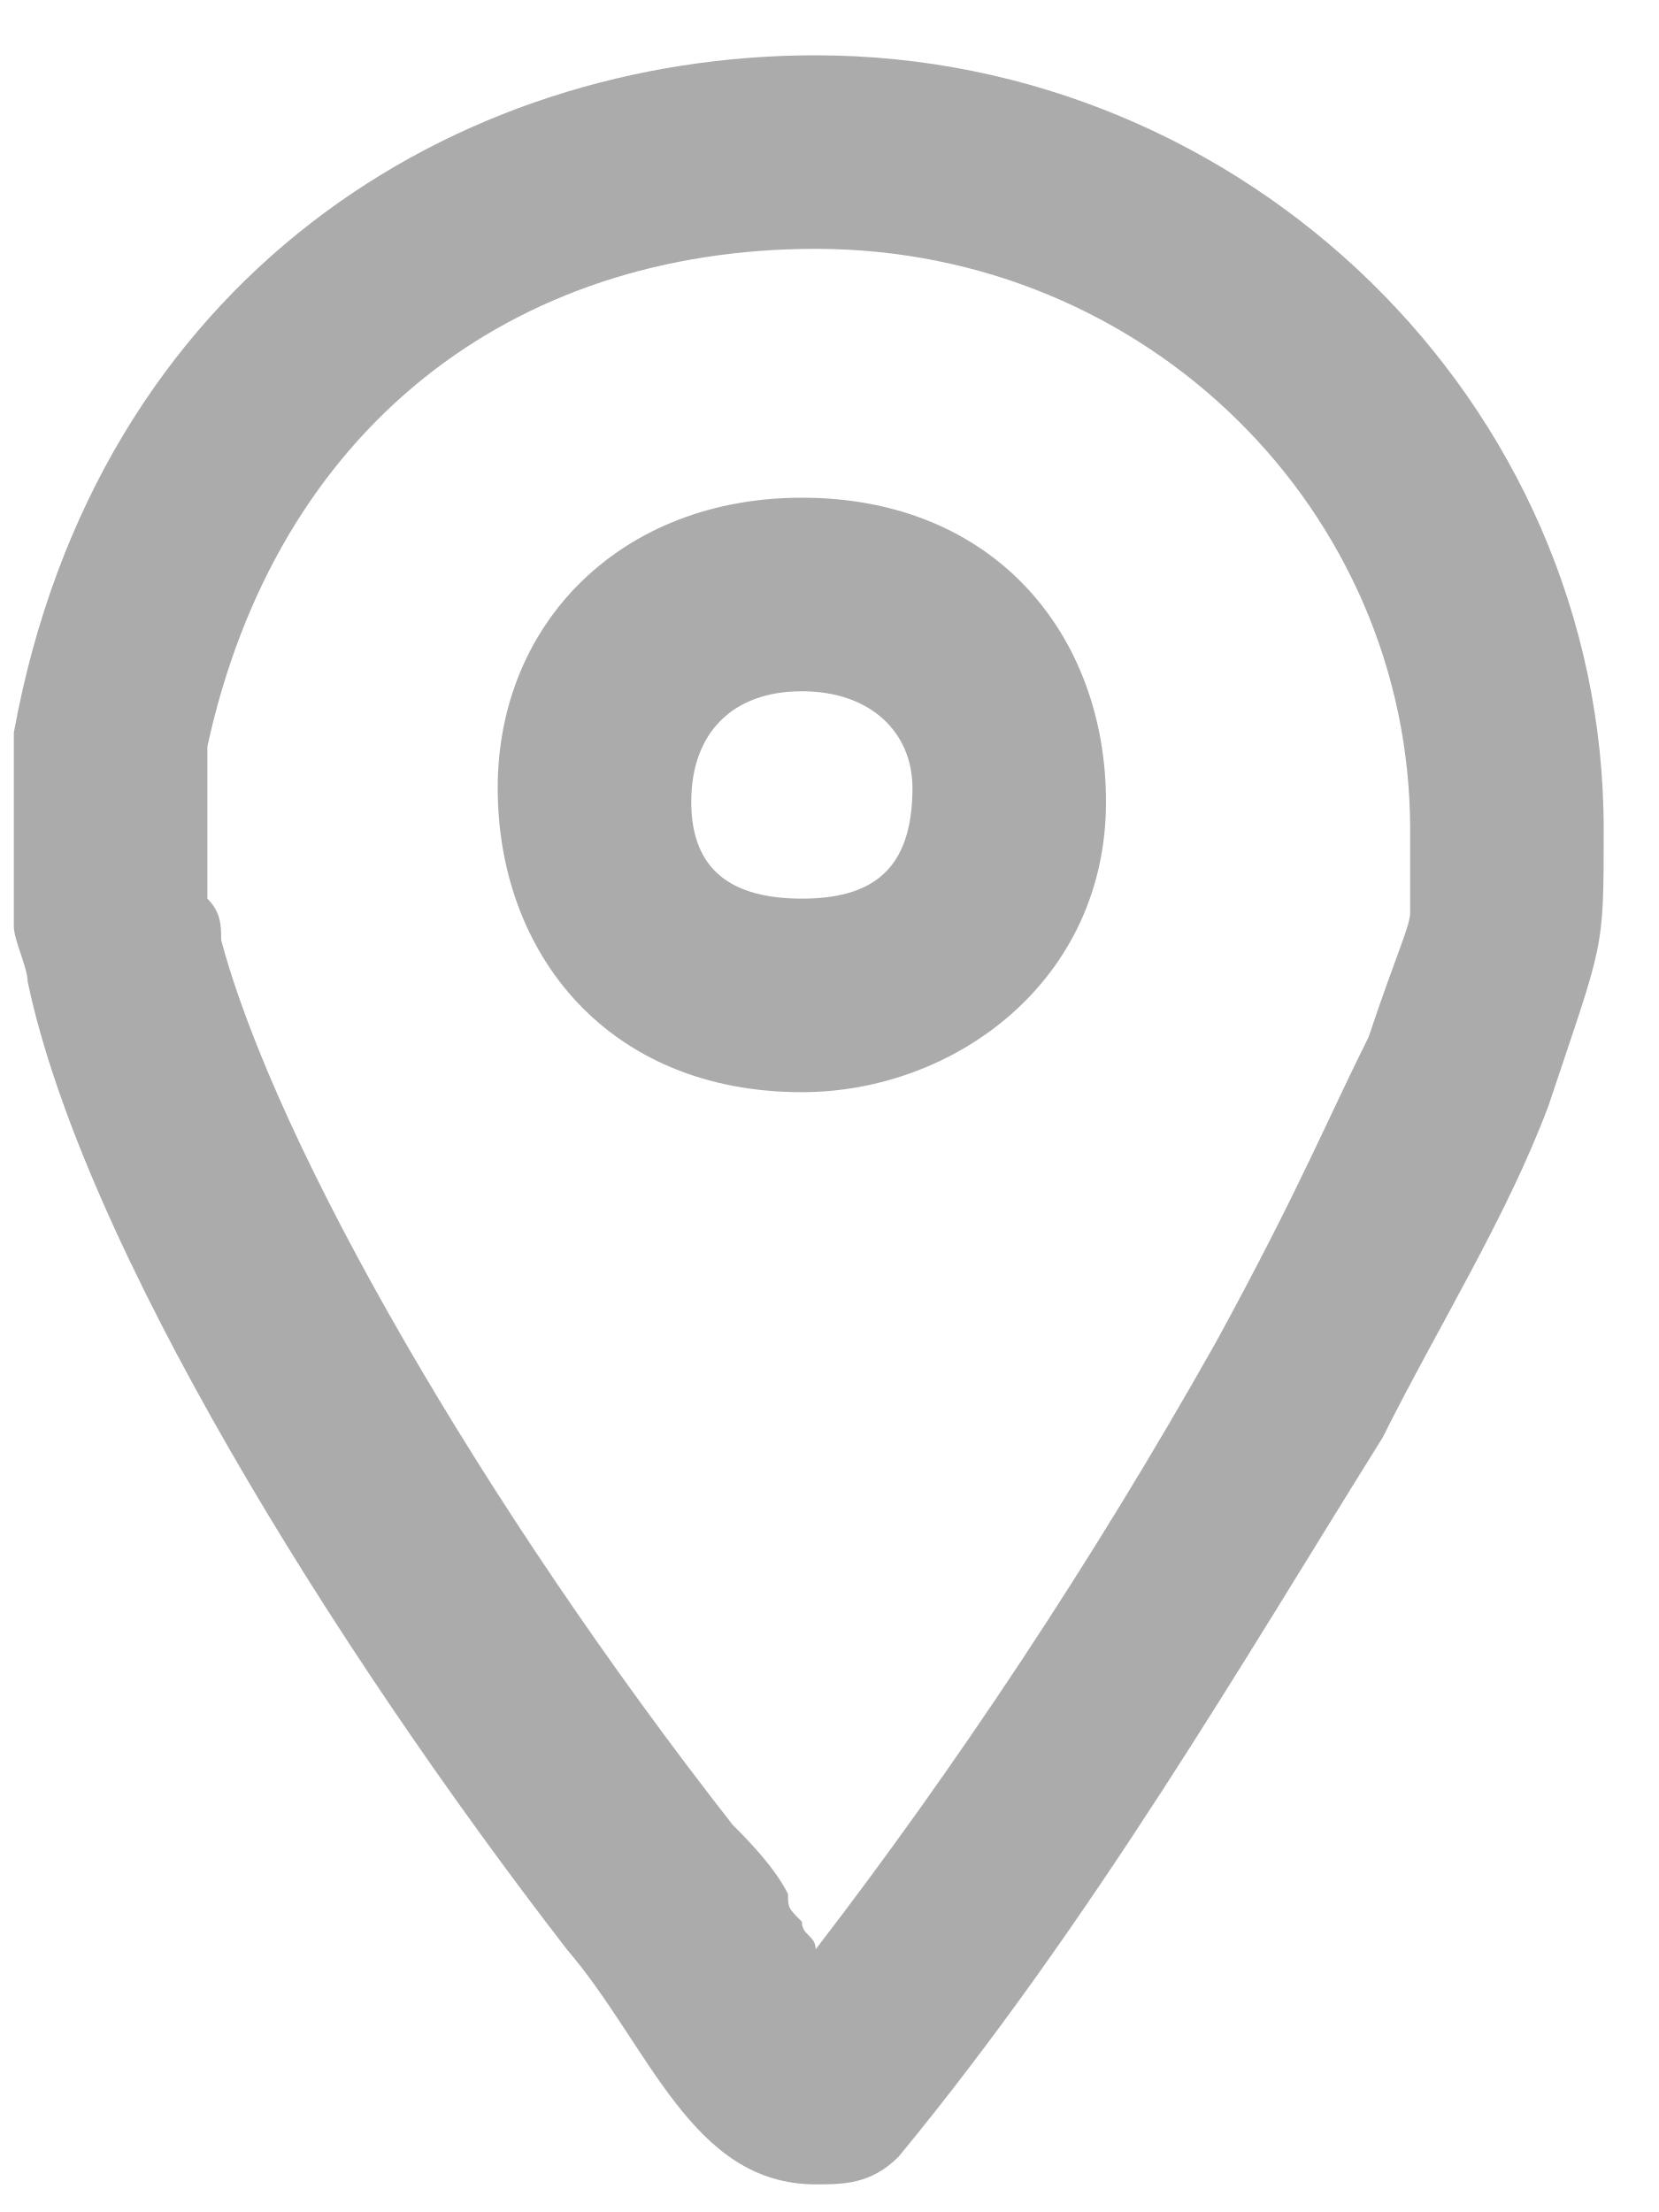
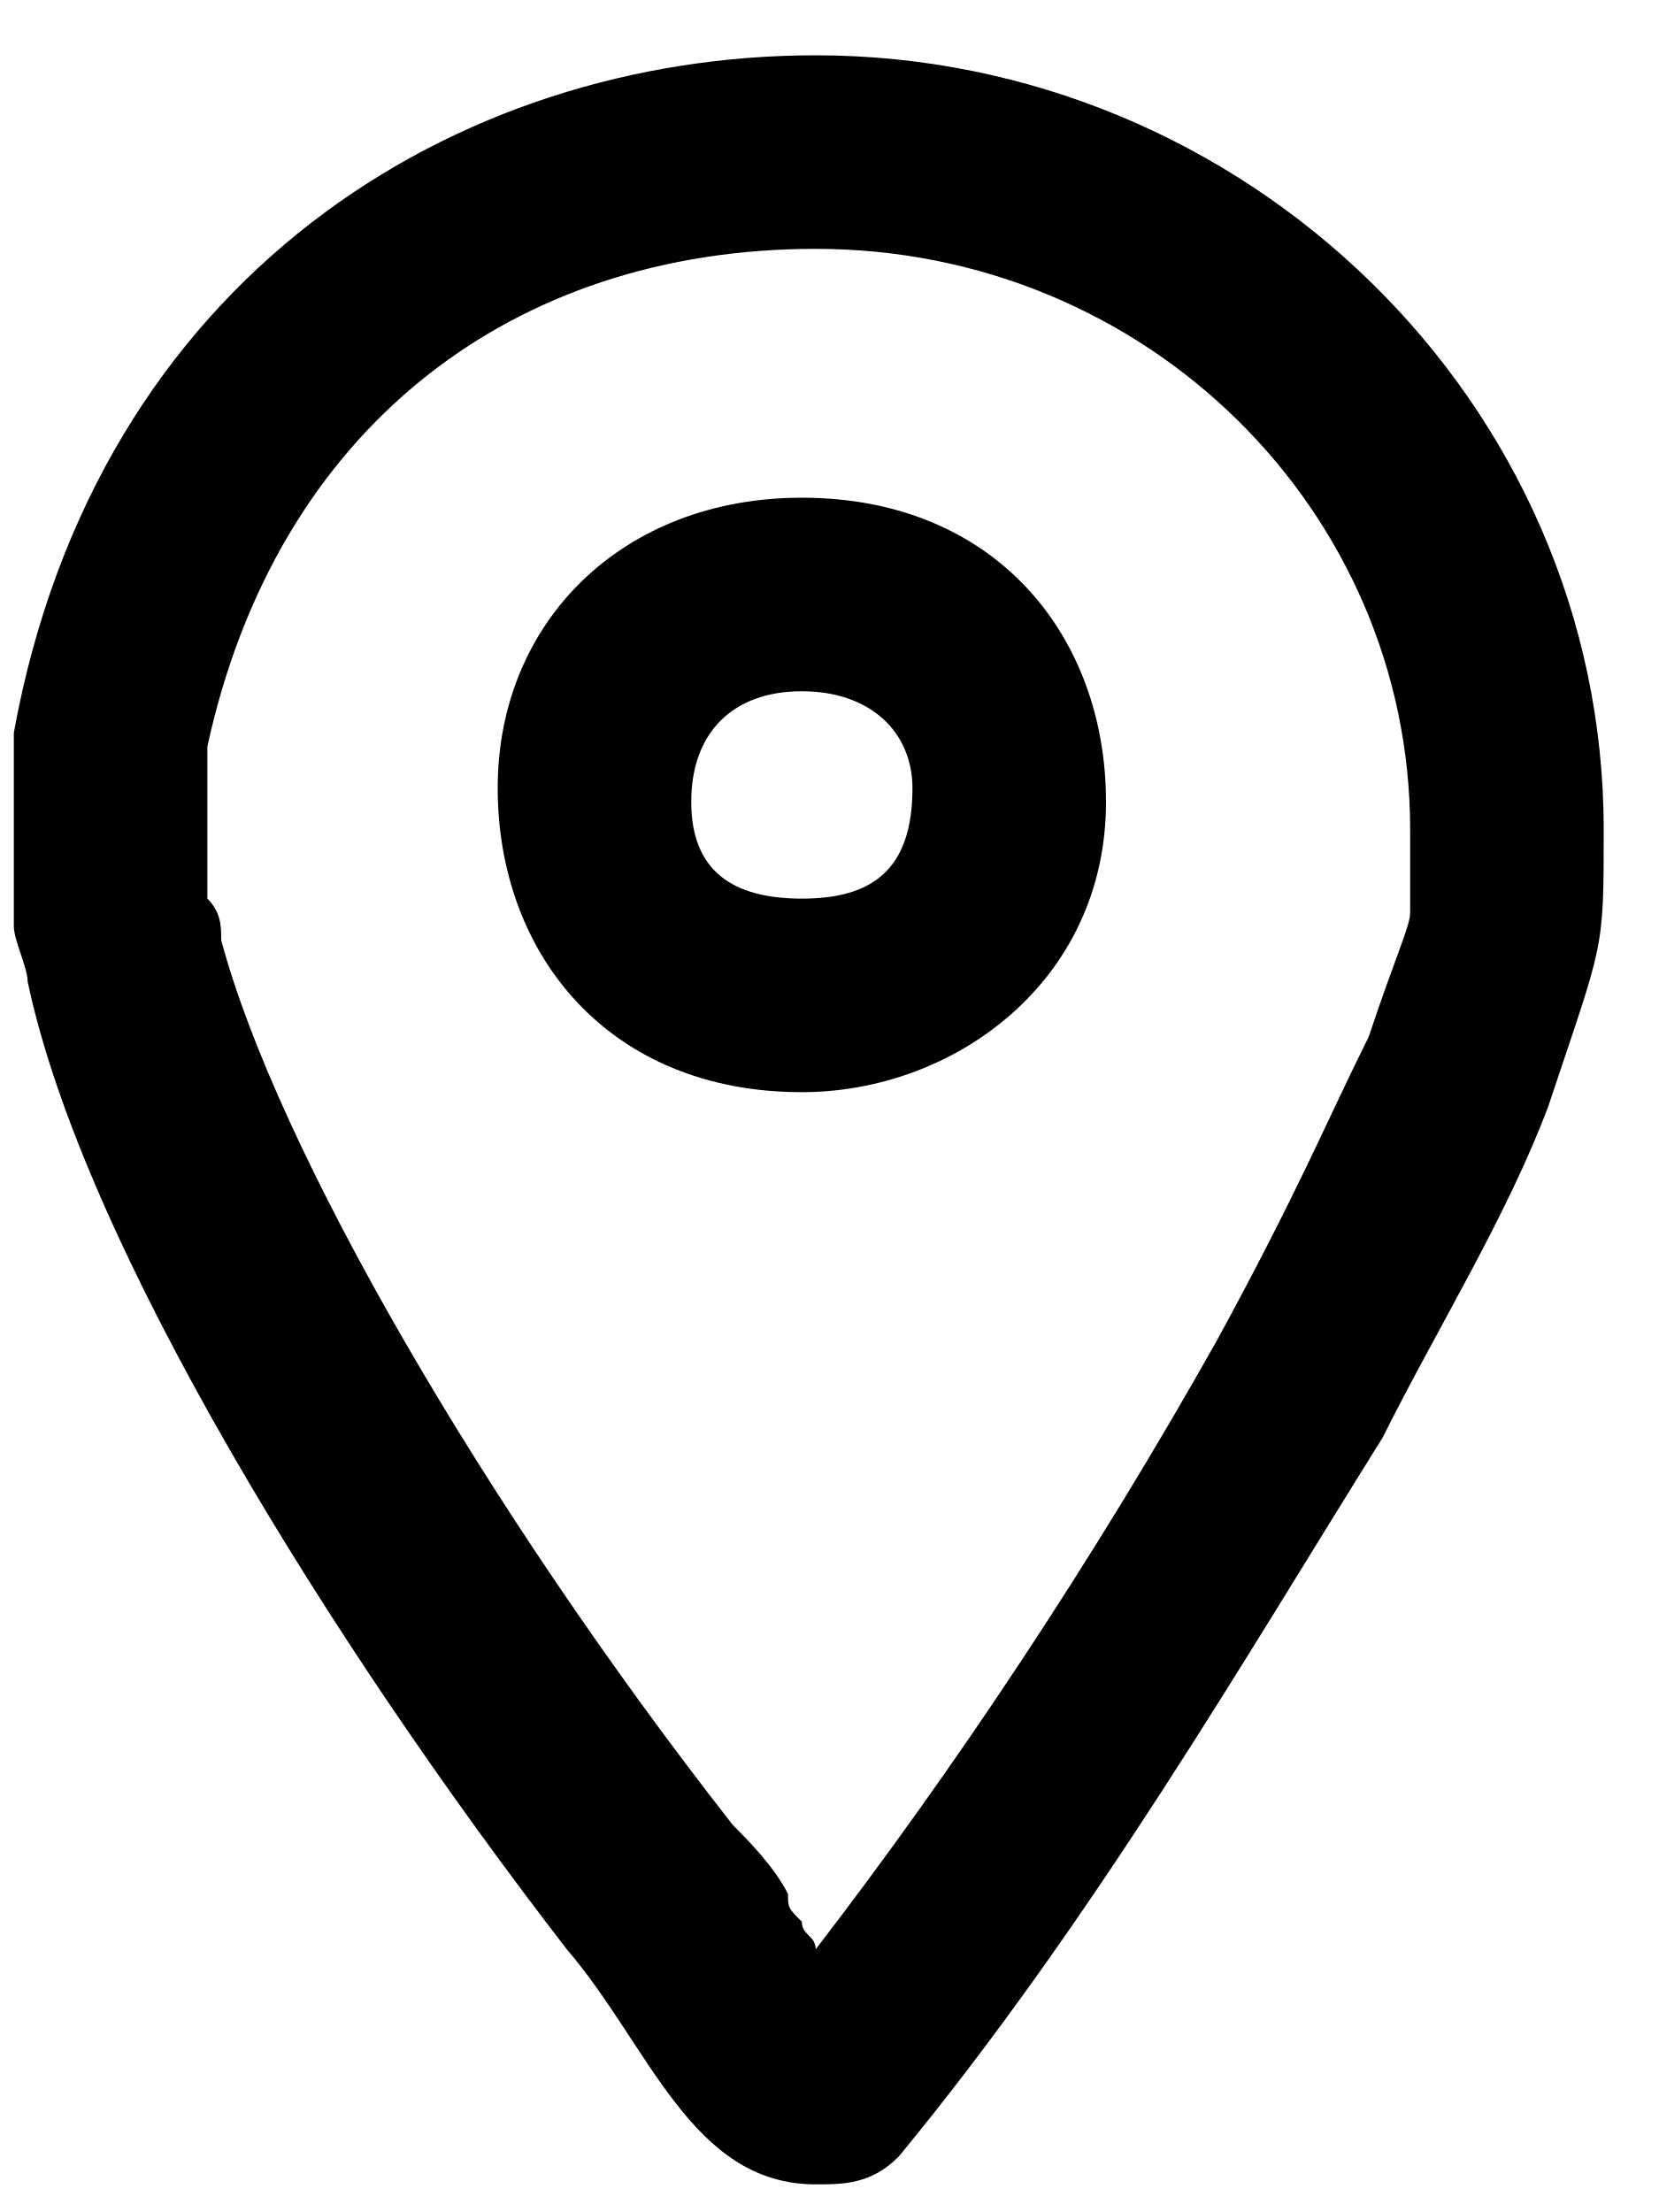
<svg xmlns="http://www.w3.org/2000/svg" version="1.1" id="Слой_1" x="0px" y="0px" viewBox="0 0 12 16" enable-background="new 0 0 12 16" xml:space="preserve">
  <g>
    <path fill="none" d="M10.2,6c0-2.3-1.9-4.2-4.3-4.2C3.7,1.8,2,3.1,1.5,5.4v1.1c0,0,0,0,0,0.2c0-0.1,0-0.1,0-0.1   c0,0.1,0.1,0.2,0.1,0.3c0.4,1.5,1.9,4,3.6,6.3c0.1,0.2,0.2,0.3,0.4,0.5c0.1,0.1,0.1,0.1,0.1,0.2c0,0.1,0.1,0.1,0.1,0.2   c1-1.2,2-2.7,2.9-4.4c0.6-1.1,0.9-1.6,1.1-2.2c0.3-0.7,0.3-0.8,0.3-0.9c0-0.1,0-0.1,0-0.4C10.2,6.1,10.2,6.1,10.2,6z M1.5,6.5   C1.5,6.5,1.5,6.5,1.5,6.5C1.5,6.5,1.5,6.5,1.5,6.5z M5.8,7.9c-1.4,0-2.2-1-2.2-2.2c0-1.2,0.9-2.1,2.2-2.1c1.4,0,2.2,1,2.2,2.1   C8,7.1,6.9,7.9,5.8,7.9z" />
    <path fill="none" d="M5.8,5C5.3,5,5,5.3,5,5.8c0,0.5,0.2,0.8,0.8,0.8c0.5,0,0.8-0.3,0.8-0.8C6.6,5.3,6.3,5,5.8,5z" />
    <line fill="none" stroke="#000000" stroke-width="0" stroke-linecap="round" stroke-linejoin="round" x1="1.5" y1="6.5" x2="1.5" y2="6.5" />
-     <path fill="#ababab" d="M5.8,3.6c-1.3,0-2.2,0.9-2.2,2.1c0,1.2,0.8,2.2,2.2,2.2C6.9,7.9,8,7.1,8,5.8C8,4.6,7.2,3.6,5.8,3.6z M5.8,6.5   C5.3,6.5,5,6.3,5,5.8C5,5.3,5.3,5,5.8,5c0.5,0,0.8,0.3,0.8,0.7C6.6,6.3,6.3,6.5,5.8,6.5z" />
-     <path fill="#ababab" d="M11.6,6c0-3.1-2.6-5.6-5.7-5.6C3.3,0.4,0.7,2,0.1,5.3v1.4c0,0.1,0.1,0.3,0.1,0.4c0.4,1.9,2.2,4.8,3.9,7   c0.6,0.7,0.9,1.7,1.8,1.7c0.2,0,0.4,0,0.6-0.2C7.9,13.9,9,12,10,10.4c0.4-0.8,0.9-1.6,1.2-2.4C11.6,6.8,11.6,6.9,11.6,6z M10.2,6.6   c0,0.1-0.1,0.3-0.3,0.9C9.6,8.1,9.4,8.6,8.8,9.7c-0.9,1.6-1.9,3.1-2.9,4.4c0-0.1-0.1-0.1-0.1-0.2c-0.1-0.1-0.1-0.1-0.1-0.2   c-0.1-0.2-0.3-0.4-0.4-0.5C3.5,10.9,2,8.3,1.6,6.8c0-0.1,0-0.2-0.1-0.3c0,0,0,0,0,0.1c0-0.1,0-0.2,0-0.2V5.4C2,3.1,3.7,1.8,5.9,1.8   c2.4,0,4.3,1.9,4.3,4.2c0,0.1,0,0.1,0,0.2C10.2,6.5,10.2,6.5,10.2,6.6z" />
+     <path d="M5.8,3.6c-1.3,0-2.2,0.9-2.2,2.1c0,1.2,0.8,2.2,2.2,2.2C6.9,7.9,8,7.1,8,5.8C8,4.6,7.2,3.6,5.8,3.6z M5.8,6.5   C5.3,6.5,5,6.3,5,5.8C5,5.3,5.3,5,5.8,5c0.5,0,0.8,0.3,0.8,0.7C6.6,6.3,6.3,6.5,5.8,6.5z" />
+     <path d="M11.6,6c0-3.1-2.6-5.6-5.7-5.6C3.3,0.4,0.7,2,0.1,5.3v1.4c0,0.1,0.1,0.3,0.1,0.4c0.4,1.9,2.2,4.8,3.9,7   c0.6,0.7,0.9,1.7,1.8,1.7c0.2,0,0.4,0,0.6-0.2C7.9,13.9,9,12,10,10.4c0.4-0.8,0.9-1.6,1.2-2.4C11.6,6.8,11.6,6.9,11.6,6z M10.2,6.6   c0,0.1-0.1,0.3-0.3,0.9C9.6,8.1,9.4,8.6,8.8,9.7c-0.9,1.6-1.9,3.1-2.9,4.4c0-0.1-0.1-0.1-0.1-0.2c-0.1-0.1-0.1-0.1-0.1-0.2   c-0.1-0.2-0.3-0.4-0.4-0.5C3.5,10.9,2,8.3,1.6,6.8c0-0.1,0-0.2-0.1-0.3c0,0,0,0,0,0.1c0-0.1,0-0.2,0-0.2V5.4C2,3.1,3.7,1.8,5.9,1.8   c2.4,0,4.3,1.9,4.3,4.2c0,0.1,0,0.1,0,0.2C10.2,6.5,10.2,6.5,10.2,6.6z" />
  </g>
</svg>
